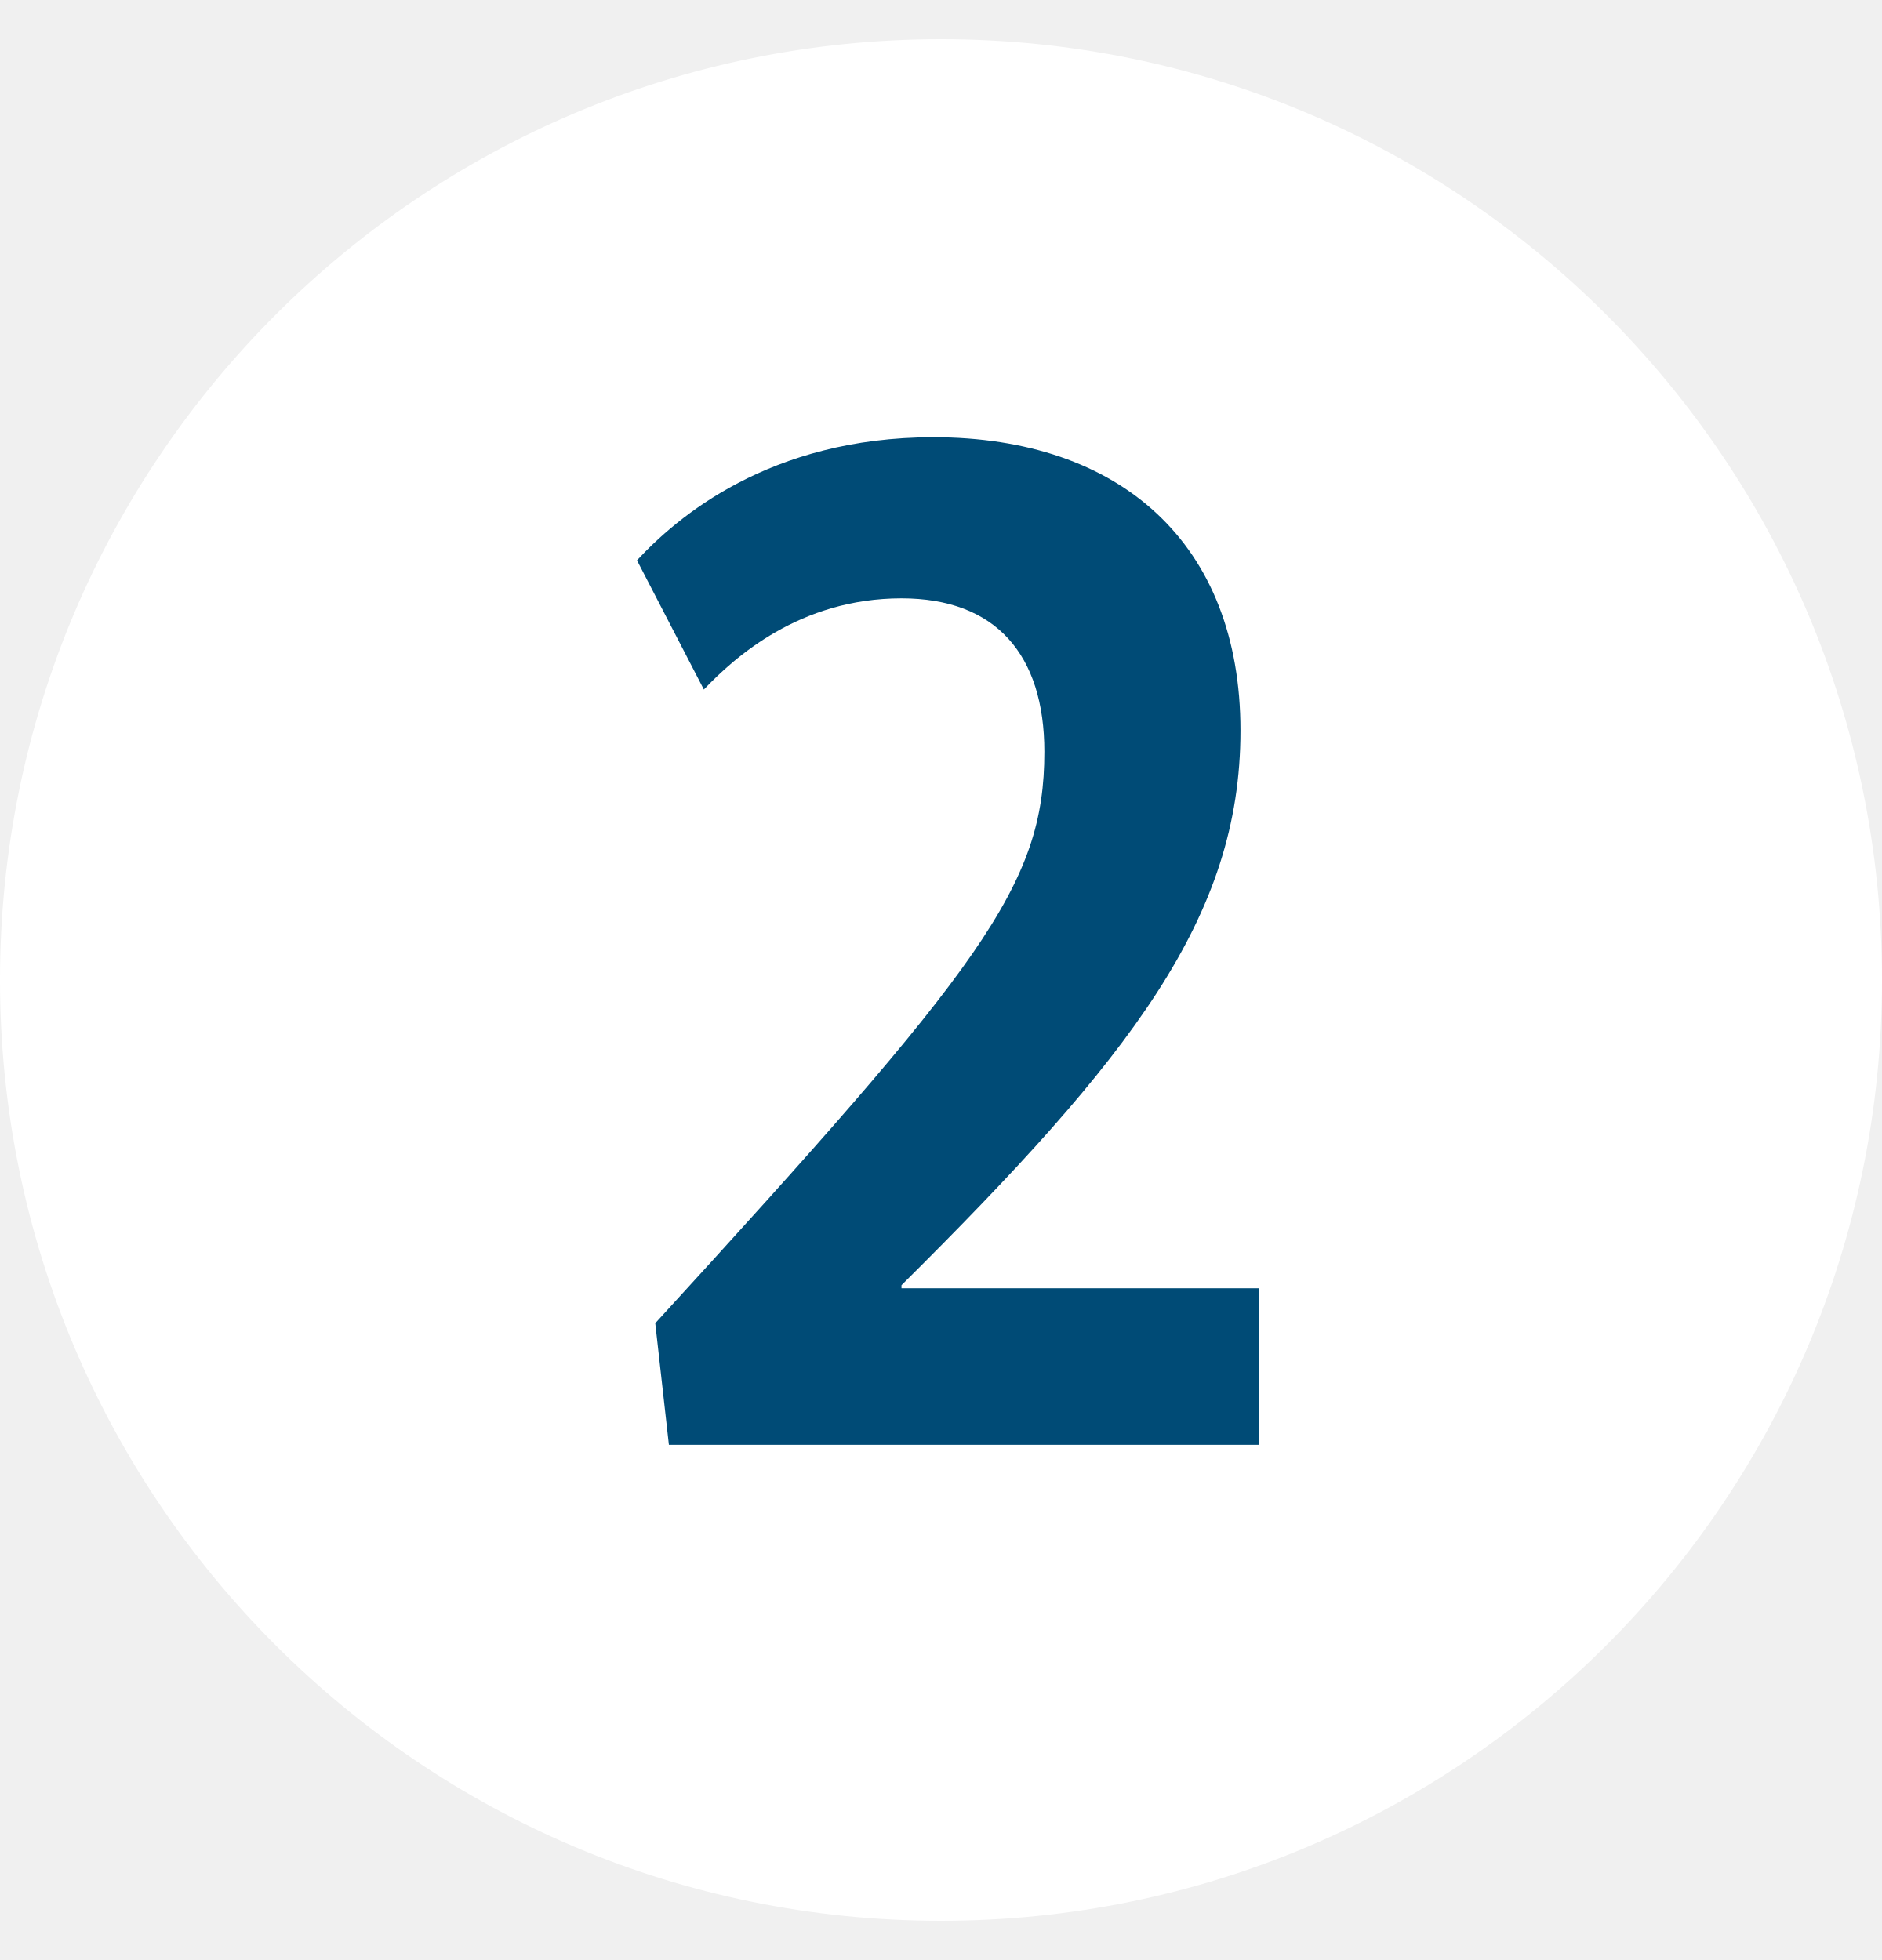
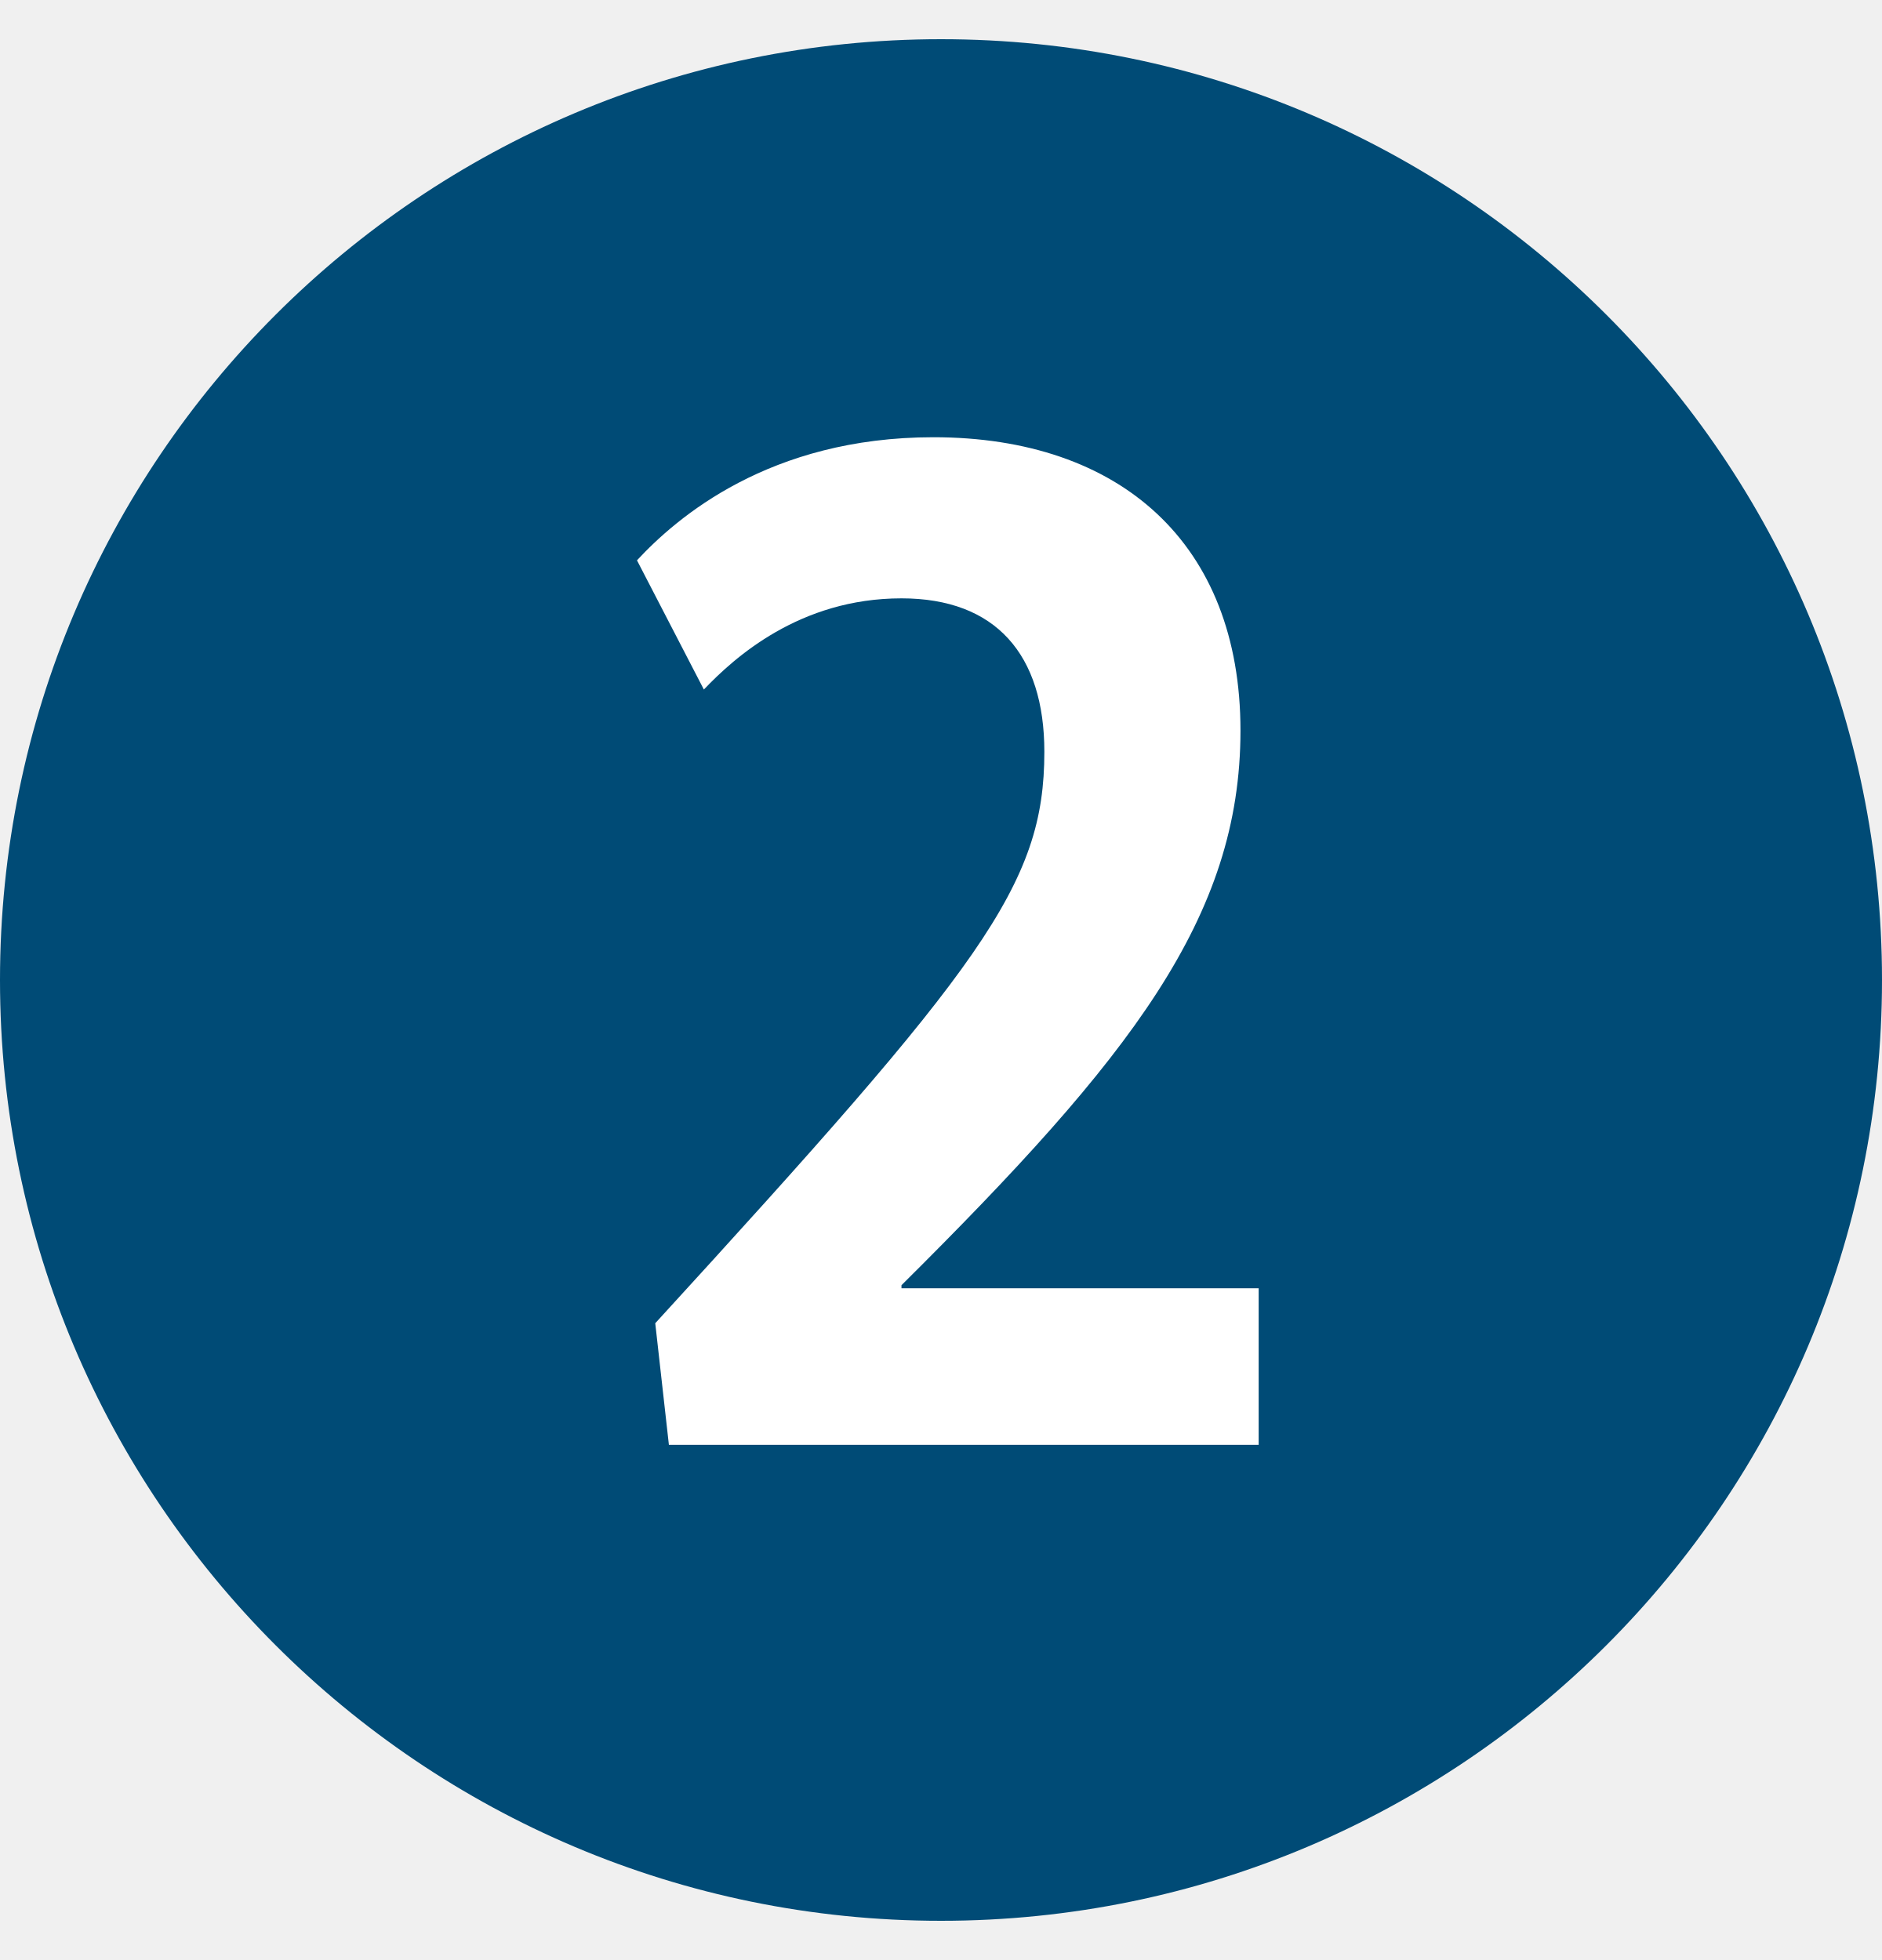
<svg xmlns="http://www.w3.org/2000/svg" width="24" height="25" viewBox="0 0 24 25" fill="none">
-   <circle cx="12" cy="12.5" r="12" fill="white" />
-   <path d="M15.819 9.318C15.819 6.934 14.287 5.577 11.903 5.577C9.81 5.577 8.627 6.604 8.123 7.147L8.976 8.795C9.364 8.388 10.197 7.632 11.496 7.632C12.698 7.632 13.318 8.349 13.318 9.589C13.318 11.295 12.523 12.323 8.356 16.878L8.53 18.429H16.051V16.432H11.496V16.393C14.423 13.486 15.819 11.702 15.819 9.318Z" fill="#004B76" />
+   <circle cx="12" cy="12.5" r="12" fill="#004B76" />
+   <path d="M15.819 9.318C15.819 6.934 14.287 5.577 11.903 5.577C9.81 5.577 8.627 6.604 8.123 7.147L8.976 8.795C9.364 8.388 10.197 7.632 11.496 7.632C12.698 7.632 13.318 8.349 13.318 9.589C13.318 11.295 12.523 12.323 8.356 16.878L8.53 18.429H16.051V16.432H11.496V16.393C14.423 13.486 15.819 11.702 15.819 9.318Z" fill="white" />
</svg>
